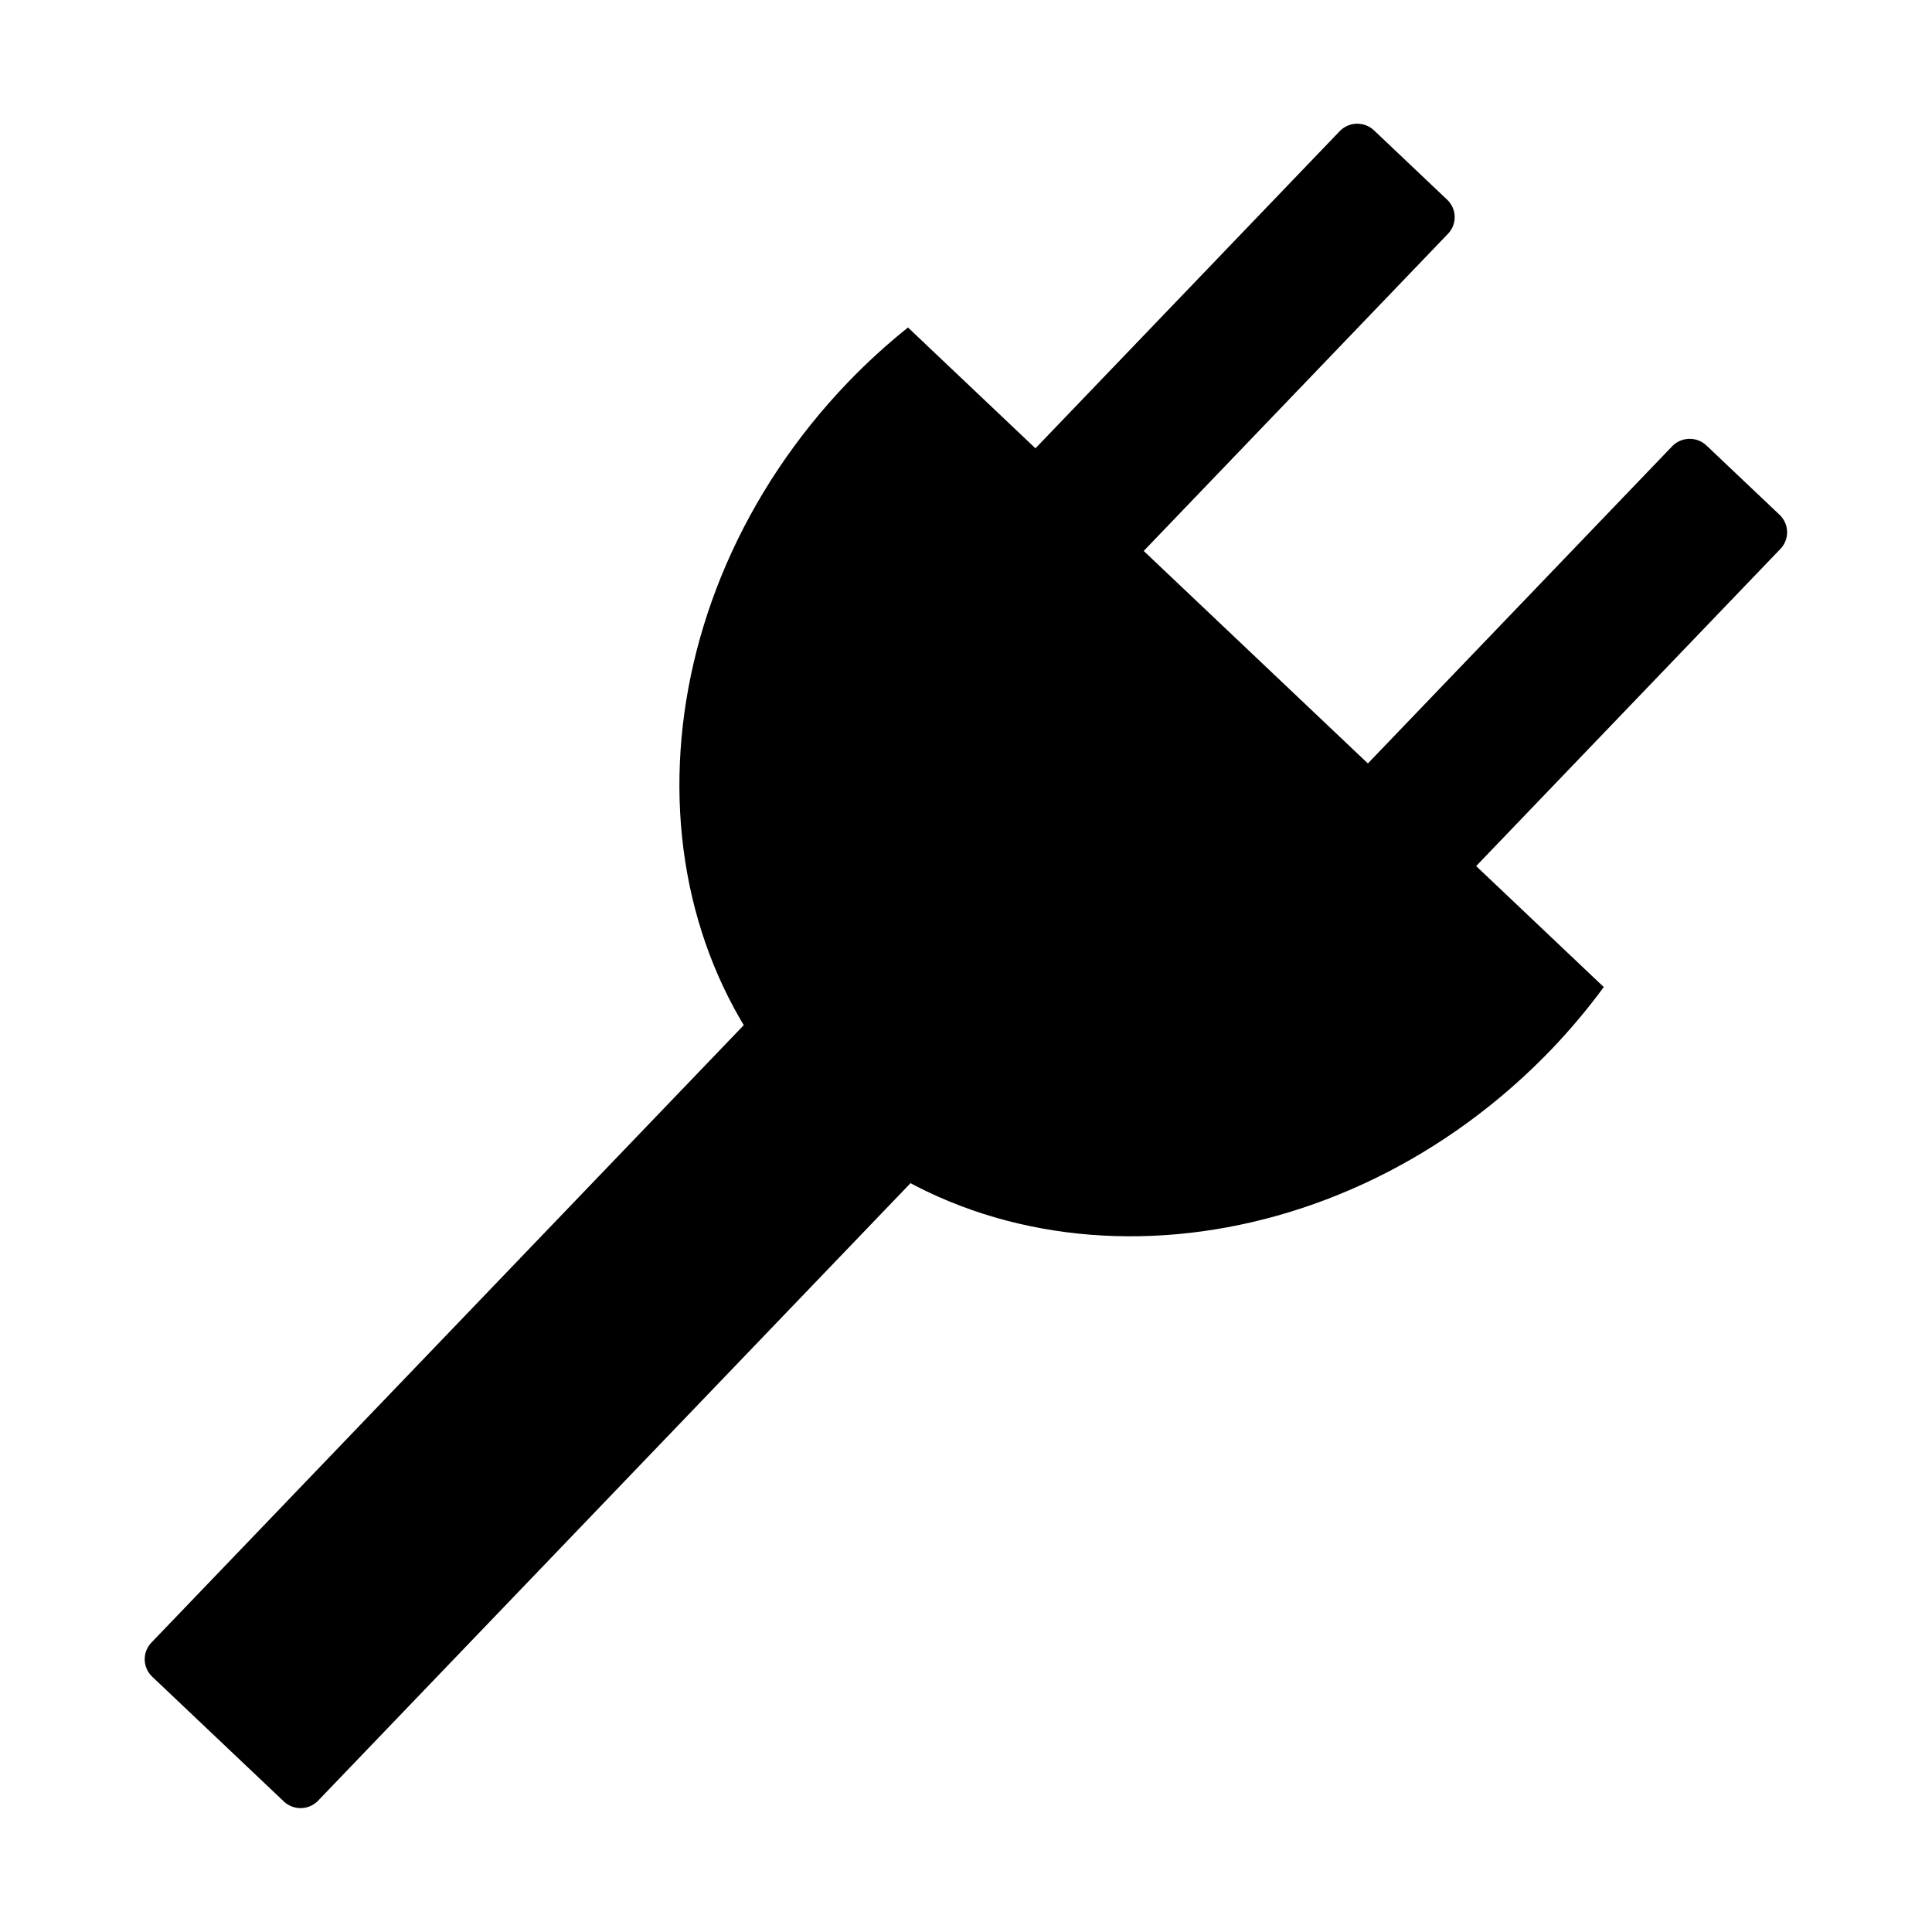
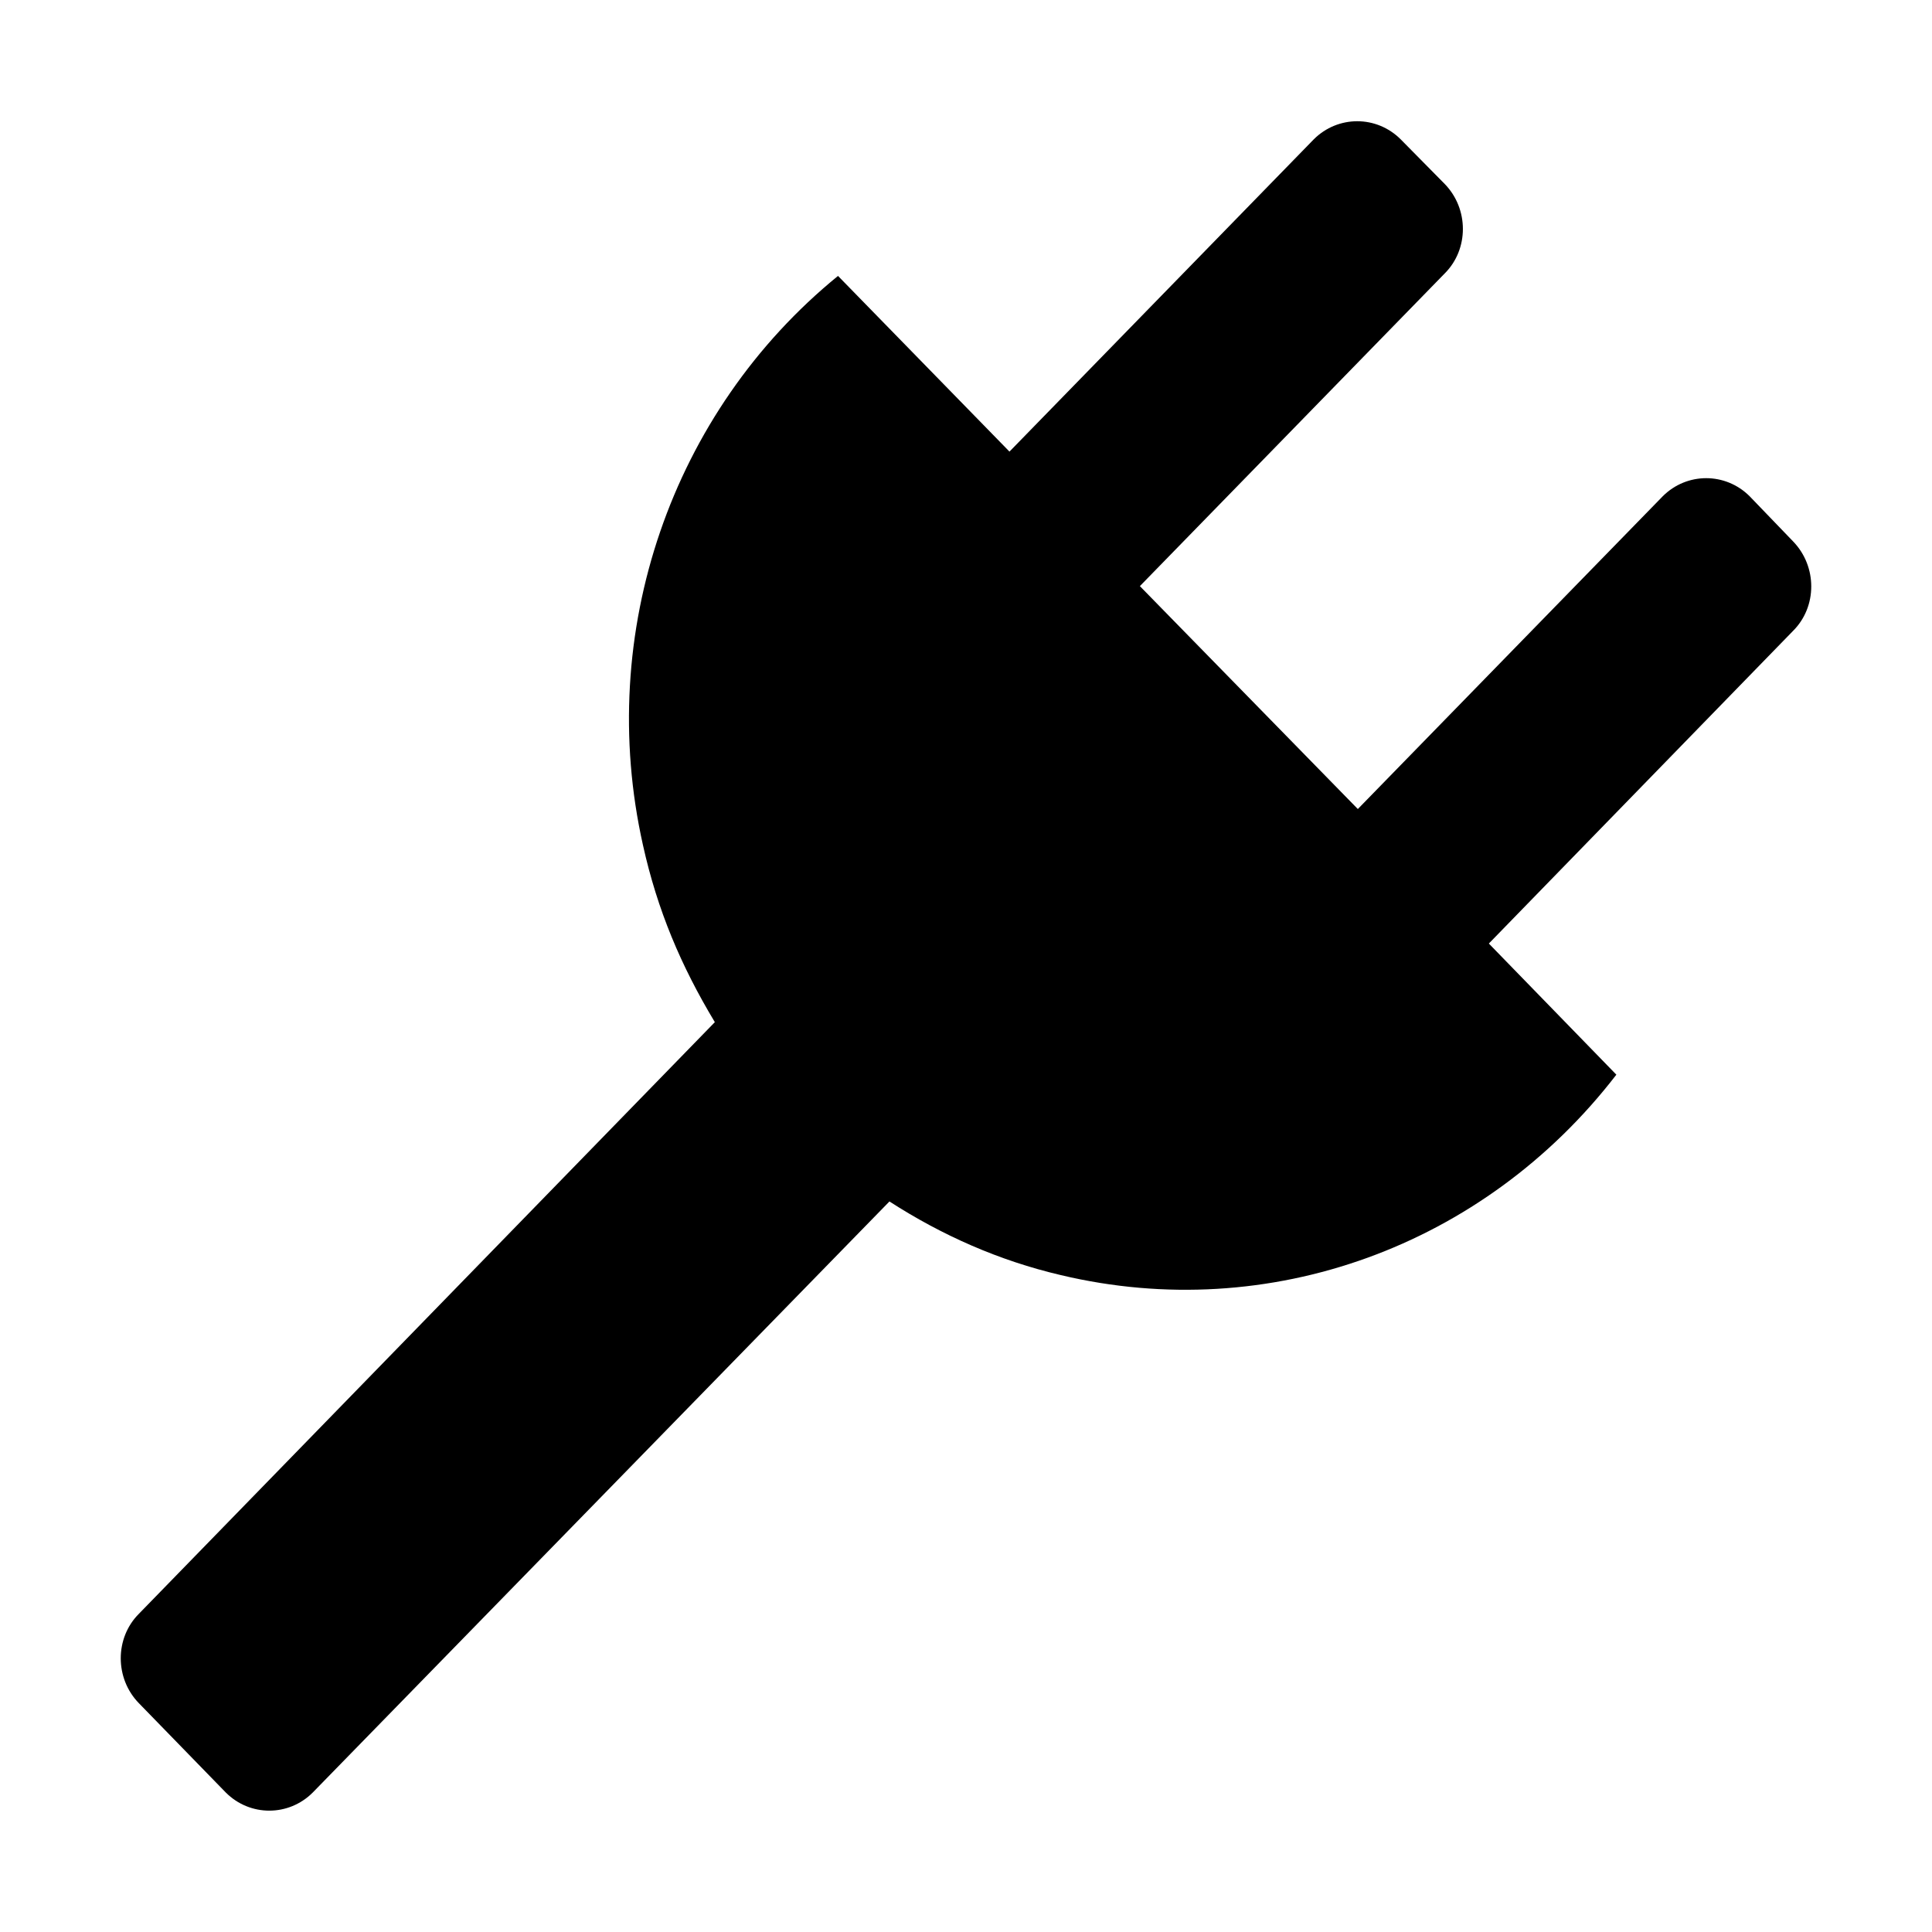
- <svg xmlns="http://www.w3.org/2000/svg" width="16" height="16" version="1">
-   <g transform="matrix(1.4075 1.3342 -1.3389 1.3956 12.131 -13.318)">
-     <g transform="translate(0 .48095)" stroke="#000" stroke-linecap="round" stroke-linejoin="round" stroke-miterlimit="100" stroke-width=".207">
-       <rect transform="scale(-1)" x="-5.29" y="-7.97" width=".43" height="2.677" style="paint-order:fill markers stroke" />
-       <rect transform="scale(-1)" x="-7.246" y="-7.97" width=".43" height="2.677" style="paint-order:fill markers stroke" />
-     </g>
-     <g transform="translate(.010456)" stroke-width=".516">
-       <path d="m3.996 7.656a2.07 2.373 0 0 0-0.023 0.346 2.07 2.373 0 0 0 2.07 2.373 2.07 2.373 0 0 0 2.07-2.373 2.07 2.373 0 0 0-0.023-0.346z" style="paint-order:fill markers stroke" />
-       <rect x="5.656" y="9.246" width=".774" height="4.726" stroke="#000" stroke-linecap="round" stroke-linejoin="round" stroke-miterlimit="100" stroke-width=".207" style="paint-order:fill markers stroke" />
-     </g>
-   </g>
+ <svg xmlns="http://www.w3.org/2000/svg" height="16" width="16" version="1.1" viewBox="0 0 16 16">
+   <path d="m11.6 1.154c-0.2-0.2-0.52-0.2-0.72 0l-2.52 2.586-1.42-1.455c-1.38 1.125-2.01 2.955-1.615 4.715 0.119 0.537 0.315 1 0.595 1.465l-4.77 4.9c-0.2 0.2-0.2 0.535 0 0.74l0.72 0.74c0.2 0.2 0.52 0.2 0.72 0l4.776-4.895c0.434 0.28 0.907 0.49 1.42 0.61 1.724 0.41 3.504-0.237 4.6-1.66l-1.056-1.086 2.52-2.59c0.2-0.2 0.2-0.533 0-0.74l-0.36-0.374c-0.2-0.2-0.52-0.2-0.72 0l-2.525 2.59-1.805-1.846 2.525-2.59c0.2-0.2 0.2-0.534 0-0.74l-0.365-0.37z" />
</svg>
